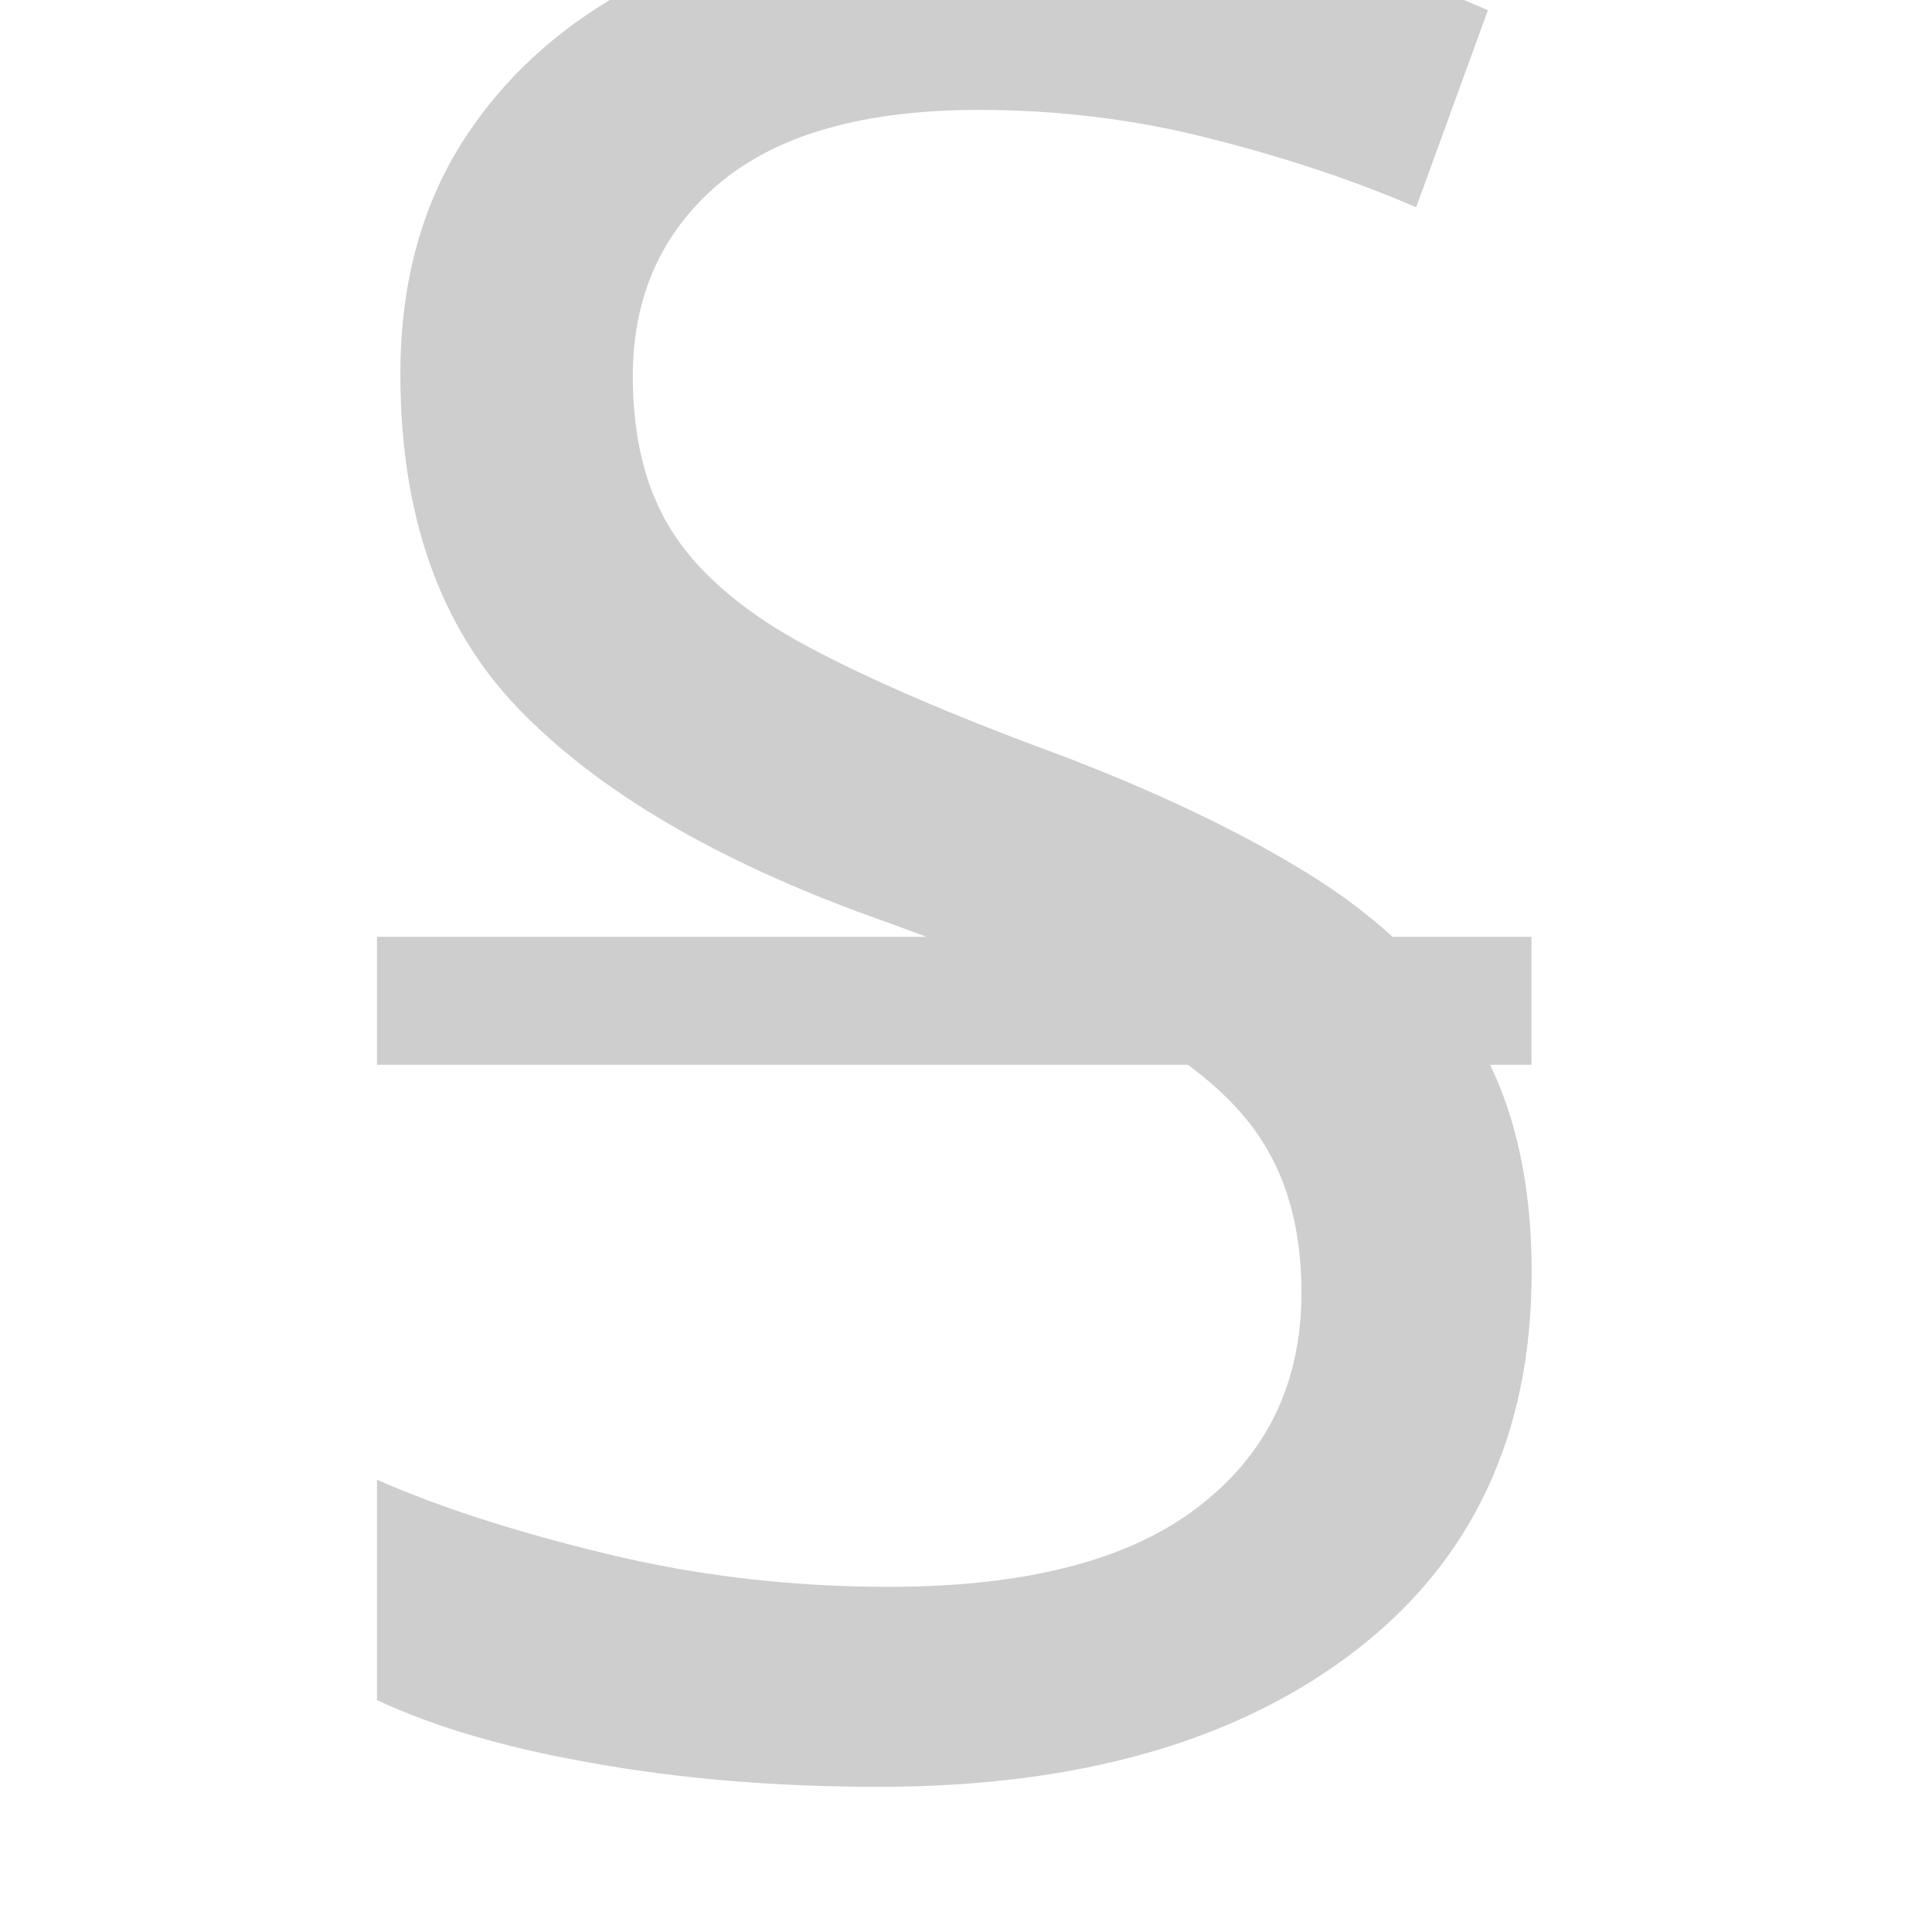
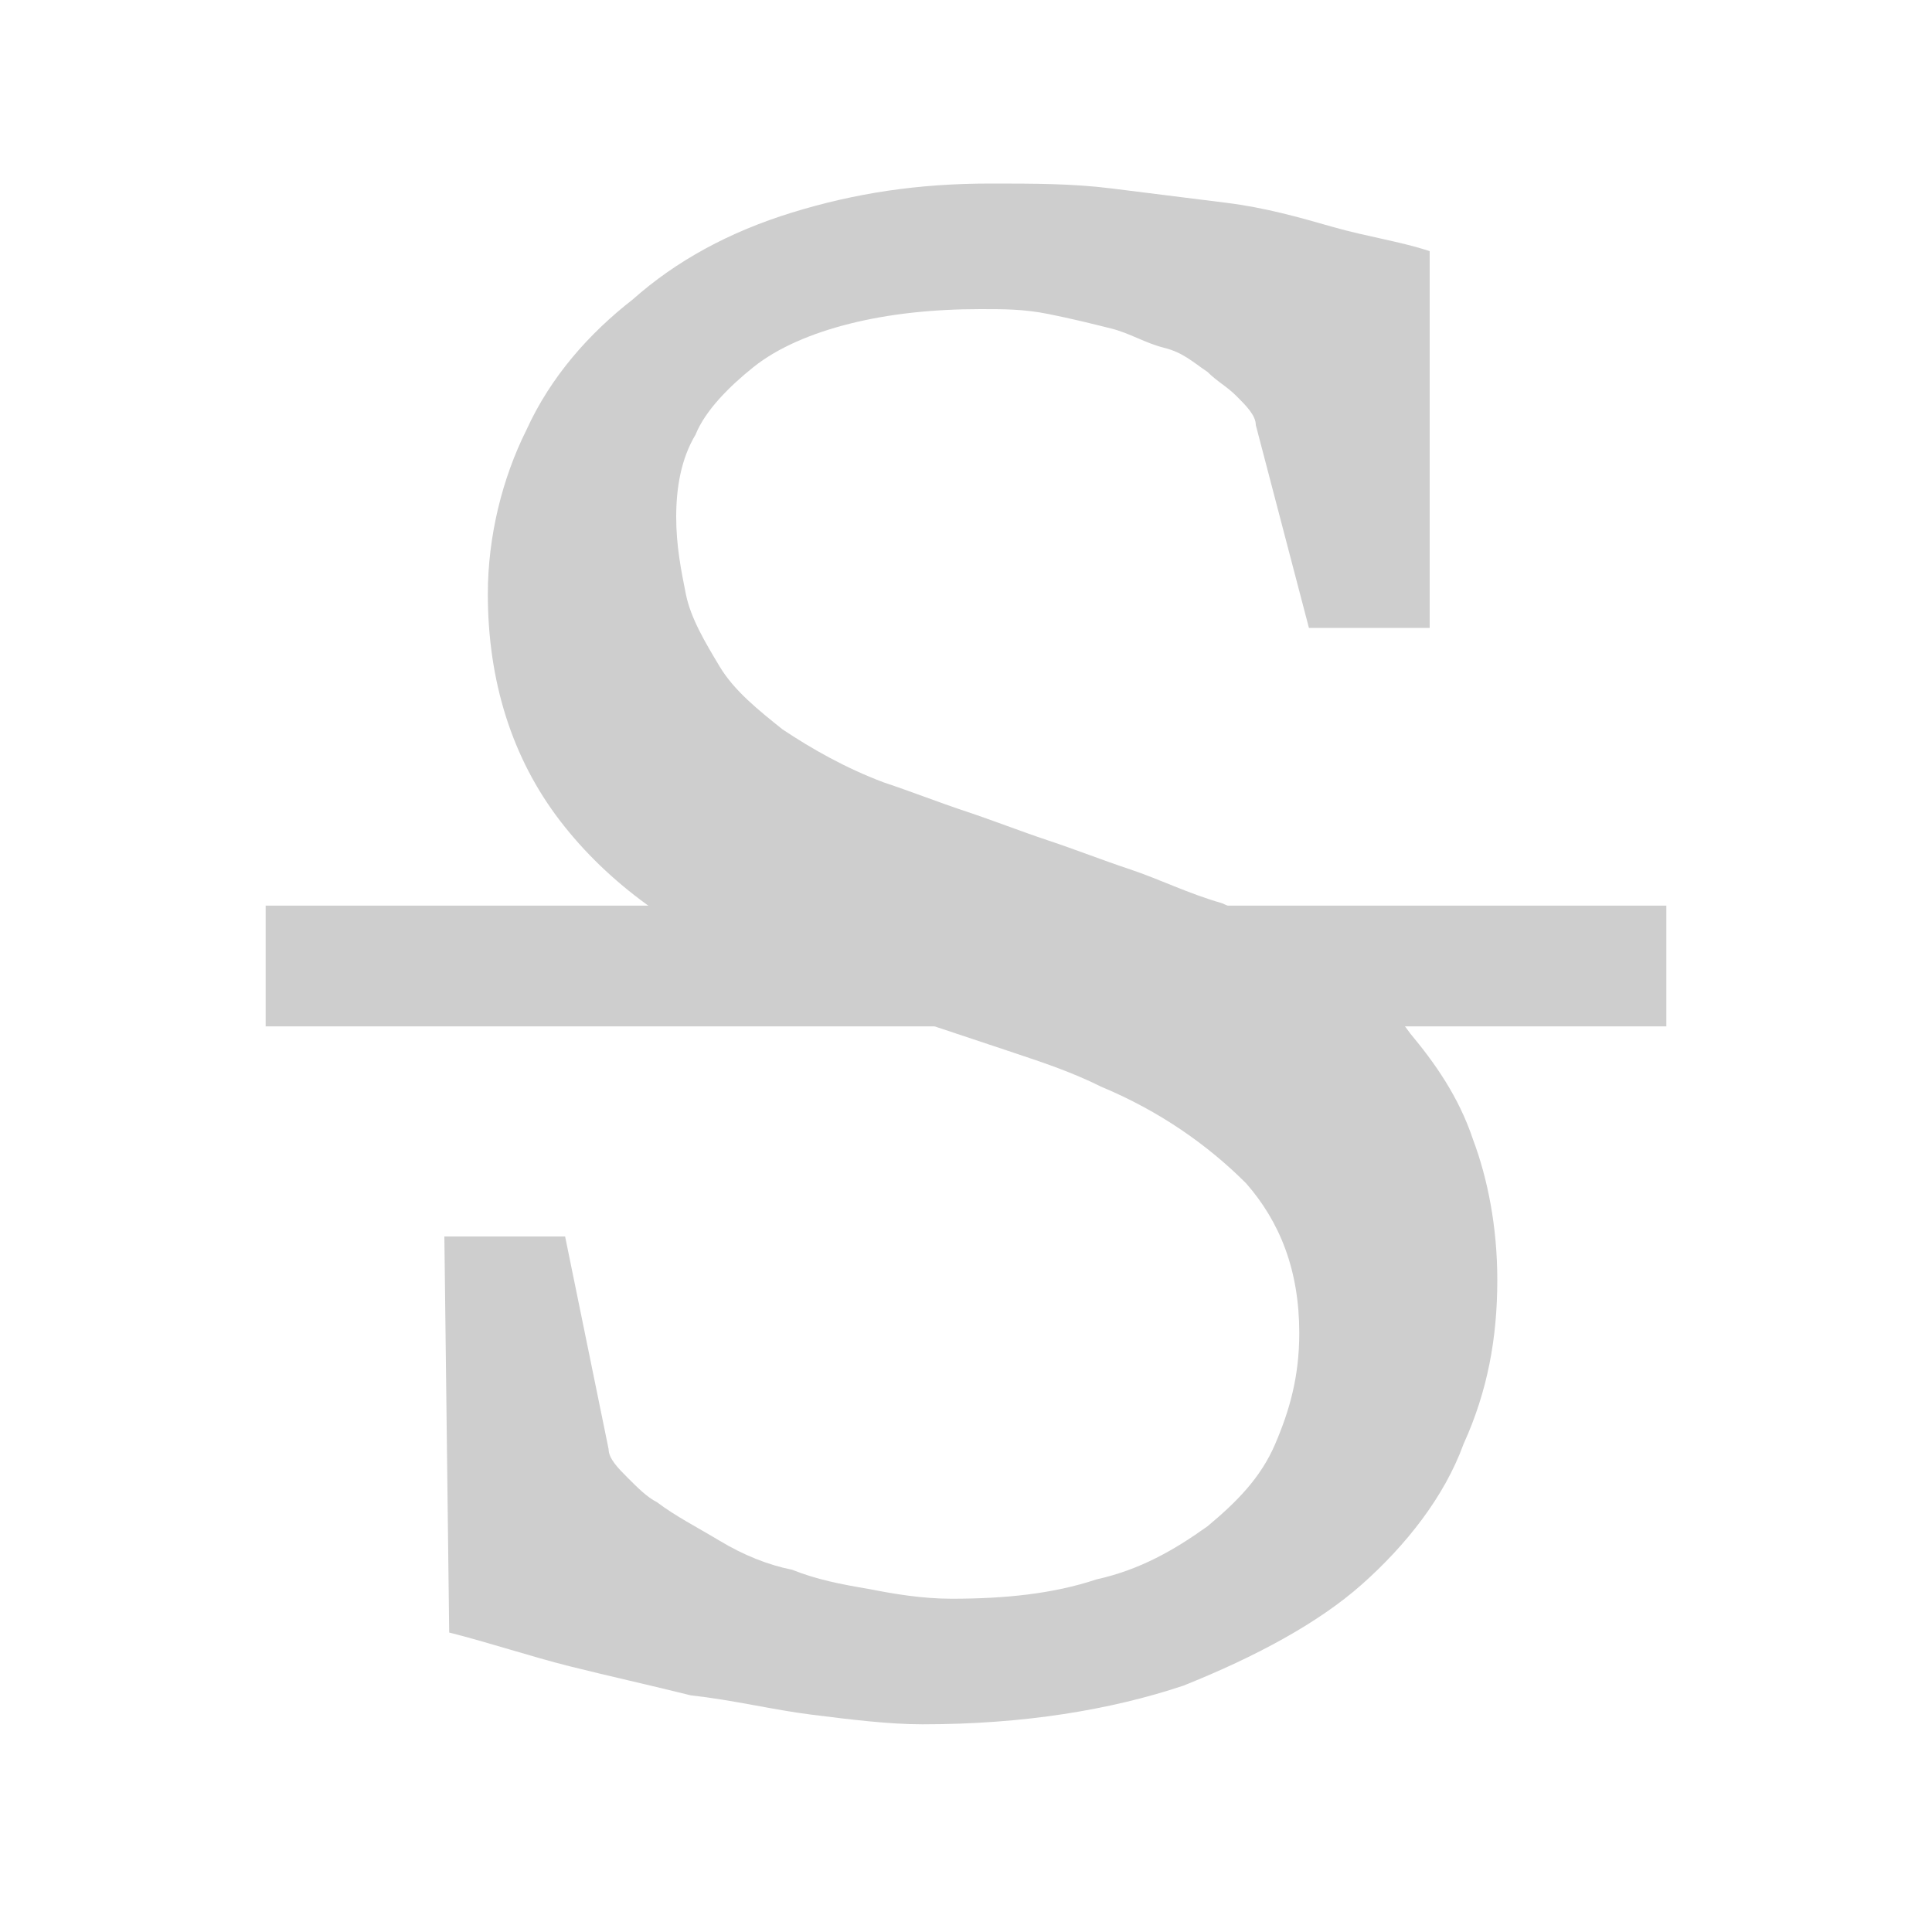
- <svg xmlns="http://www.w3.org/2000/svg" version="1.1" id="Layer_1" x="0px" y="0px" viewBox="0 0 40 40" style="enable-background:new 0 0 40 40;" xml:space="preserve">
+ <svg xmlns="http://www.w3.org/2000/svg" version="1.1" x="0px" y="0px" viewBox="0 0 40 40" style="enable-background:new 0 0 40 40;" xml:space="preserve">
  <style type="text/css">
- 	.st0{fill:none;}
- 	.st1{display:none;fill:#CECECE;}
- 	.st2{font-family:'SitkaText-Bold';}
- 	.st3{font-size:53px;}
- 	.st4{font-family:'SitkaText-Italic';}
- 	.st5{font-family:'SitkaText';}
- 	.st6{font-size:48px;}
- 	.st7{fill:#CECECE;}
+ 	.st0{display:none;}
+ 	.st1{display:inline;fill:none;}
+ 	.st2{display:inline;fill:#CECECE;}
+ 	.st3{fill:none;}
+ 	.st4{fill:#CECECE;}
+ 	.st5{display:none;fill:none;stroke:#CECECE;stroke-width:2;stroke-linecap:round;stroke-miterlimit:10;}
+ 	.st6{display:none;fill:#CECECE;}
+ 	.st7{fill:none;stroke:#CECECE;stroke-width:2.5;stroke-miterlimit:10;}
+ 	.st8{display:inline;fill:none;stroke:#CECECE;stroke-width:2;stroke-miterlimit:10;}
+ 	.st9{display:inline;fill:none;stroke:#CECECE;stroke-width:4;stroke-linecap:round;stroke-miterlimit:10;}
+ 	.st10{display:inline;fill:none;stroke:#CECECE;stroke-width:3;stroke-linecap:round;stroke-miterlimit:10;}
+ 	.st11{display:inline;fill:#75B6CC;}
+ 	.st12{display:inline;fill:#63E58E;}
+ 	.st13{display:inline;opacity:0.5;fill:#CECECE;}
+ 	.st14{display:inline;fill:none;stroke:#CECECE;stroke-width:1.5;stroke-linecap:round;stroke-miterlimit:10;}
+ 	.st15{display:inline;opacity:0.25;fill:#3C8199;}
+ 	.st16{display:inline;fill:#998D77;}
+ 	.st17{display:inline;fill:#82A5A8;}
+ 	.st18{display:inline;fill:#64CC66;}
+ 	.st19{display:inline;fill:#5B90C4;}
+ 	.st20{display:inline;fill:#CC5A5A;}
+ 	.st21{fill:none;stroke:#000000;stroke-width:0.25;stroke-miterlimit:10;}
</style>
-   <rect class="st0" width="40" height="40" />
-   <text transform="matrix(1 0 0 1 2.1216 36.4629)" class="st1 st2 st3">B</text>
-   <rect class="st0" width="40" height="40" />
-   <text transform="matrix(1 0 0 1 10.1538 36.4629)" class="st1 st4 st3">I</text>
-   <rect class="st0" width="40" height="40" />
-   <text transform="matrix(1 0 0 1 2.4004 33.0234)" class="st1 st5 st6" style="text-decoration: underline;">U</text>
-   <rect class="st0" width="40" height="40" />
-   <text transform="matrix(1 0 0 1 5.1016 36.4629)" class="st7 st5 st3" style="text-decoration: line-through;">S</text>
+   <g id="Layer_1">
+     <g class="st0">
+       <rect y="3" class="st1" width="40" height="40" />
+       <path class="st2" d="M5.8,34.2l3.3-1.3c0.2-0.1,0.4-0.2,0.6-0.4s0.2-0.4,0.2-0.7V9.5c0-0.3-0.1-0.5-0.2-0.7    C9.5,8.7,9.3,8.6,9.1,8.5L5.8,7.3V5.4H21c2.3,0,4.1,0.2,5.6,0.6C28,6.4,29.2,6.9,30,7.5c0.8,0.6,1.4,1.4,1.7,2.2    c0.3,0.8,0.5,1.7,0.5,2.5c0,1-0.2,1.9-0.5,2.7S31,16.4,30.5,17c-0.6,0.6-1.3,1.2-2.1,1.6c-0.8,0.4-1.7,0.8-2.7,1v0.2    c1.3,0.1,2.4,0.3,3.5,0.7c1.1,0.4,2,0.9,2.7,1.5c0.8,0.6,1.4,1.4,1.8,2.3s0.6,1.8,0.6,2.9c0,1.2-0.2,2.2-0.5,3.1S33,32,32.4,32.6    s-1.3,1.2-2.1,1.6c-0.8,0.4-1.7,0.8-2.6,1.1c-0.9,0.3-1.9,0.5-3,0.6c-1,0.1-2.1,0.2-3.1,0.2H5.8V34.2z M18.9,18.7    c1.1,0,2.1-0.1,2.8-0.3c0.8-0.2,1.4-0.5,1.8-0.9c0.5-0.4,0.8-0.8,1-1.4c0.2-0.5,0.3-1.2,0.3-1.9c0-1.8-0.4-3.2-1.3-4    C22.7,9.4,21.4,9,19.5,9h-2.6v9.7H18.9z M21.1,32.5c1.9,0,3.3-0.4,4.2-1.2c0.9-0.8,1.4-2,1.4-3.8c0-1-0.1-1.9-0.4-2.6    c-0.2-0.7-0.6-1.3-1.1-1.7s-1.2-0.8-2-0.9s-1.8-0.3-3-0.3h-3.3v10.5H21.1z" />
+     </g>
+     <g class="st0">
+       <rect y="2" class="st1" width="40" height="40" />
+       <path class="st2" d="M24.1,35H11.2l0.4-1.6l3.4-1c0.3-0.1,0.5-0.2,0.7-0.4c0.2-0.2,0.3-0.4,0.4-0.7l5.1-23.2    c0.1-0.3,0-0.5-0.1-0.7c-0.1-0.1-0.3-0.3-0.5-0.4L17.1,6l0.3-1.6h12.9L30,6l-2.5,0.8c-0.2,0.1-0.4,0.1-0.6,0.2    c-0.2,0.1-0.4,0.1-0.6,0.2c-0.2,0.1-0.4,0.2-0.5,0.4s-0.2,0.3-0.3,0.5l-5.1,23.2c-0.1,0.3,0,0.5,0.1,0.7c0.1,0.2,0.3,0.3,0.5,0.4    l3.5,1L24.1,35z" />
+     </g>
+     <g class="st0">
+       <rect y="2" class="st1" width="40" height="40" />
+       <path class="st2" d="M9.2,7.6C9.2,7.3,9.2,7.1,9,7S8.7,6.7,8.4,6.7l-3-1V4.2h11.6v1.4l-3,1c-0.2,0.1-0.4,0.2-0.5,0.3    c-0.1,0.1-0.2,0.4-0.2,0.6v15.1c0,0.5,0,1,0.1,1.5s0.2,1.1,0.4,1.7s0.5,1.1,0.8,1.6c0.3,0.5,0.8,0.9,1.3,1.3    c0.5,0.4,1.2,0.7,1.9,0.9c0.7,0.2,1.6,0.4,2.6,0.4c1,0,1.9-0.1,2.7-0.4s1.4-0.6,2-0.9c0.6-0.4,1.1-0.8,1.4-1.3    c0.4-0.5,0.7-1,0.9-1.6s0.4-1.1,0.5-1.6s0.1-1,0.1-1.5V7.7c0-0.3-0.1-0.5-0.2-0.6s-0.3-0.2-0.5-0.3l-3-1.1V4.2h10.1v1.4l-3,1.1    C31.3,6.9,31.2,7,31,7.1s-0.2,0.3-0.2,0.6v16.1c0,1.1-0.2,2.1-0.5,3c-0.3,0.9-0.8,1.7-1.3,2.3c-0.6,0.7-1.2,1.2-1.9,1.7    s-1.5,0.9-2.3,1.2c-0.8,0.3-1.6,0.5-2.4,0.7c-0.8,0.1-1.6,0.2-2.3,0.2c-1.8,0-3.4-0.2-4.7-0.7c-1.3-0.5-2.5-1.1-3.4-1.8    c-0.9-0.8-1.6-1.6-2-2.6c-0.5-1-0.7-2-0.7-3.1V7.6z" />
+       <path class="st2" d="M3.9,36.3v-2h32.3v2H3.9z" />
+     </g>
+     <g>
+       <rect y="2" class="st3" width="40" height="40" />
+       <path class="st4" d="M9.2,25.6h2.5l0.9,4.4c0,0.2,0.2,0.4,0.4,0.6s0.4,0.4,0.6,0.5c0.4,0.3,0.8,0.5,1.3,0.8s1,0.5,1.5,0.6    c0.5,0.2,1,0.3,1.6,0.4c0.5,0.1,1.1,0.2,1.7,0.2c1.1,0,2.1-0.1,3-0.4c0.9-0.2,1.6-0.6,2.3-1.1c0.6-0.5,1.1-1,1.4-1.7    c0.3-0.7,0.5-1.4,0.5-2.3c0-1.3-0.4-2.3-1.1-3.1c-0.8-0.8-1.8-1.5-3-2c-0.6-0.3-1.2-0.5-1.8-0.7c-0.6-0.2-1.2-0.4-1.8-0.6    s-1.2-0.4-1.8-0.6c-0.6-0.2-1.2-0.4-1.7-0.6c-1.7-0.7-3.1-1.7-4.1-3c-1-1.3-1.5-2.9-1.5-4.7c0-1.2,0.3-2.4,0.8-3.4    c0.5-1.1,1.3-2,2.2-2.7c0.9-0.8,2-1.4,3.3-1.8c1.3-0.4,2.6-0.6,4.1-0.6c0.9,0,1.7,0,2.5,0.1c0.8,0.1,1.6,0.2,2.4,0.3    c0.8,0.1,1.5,0.3,2.2,0.5c0.7,0.2,1.4,0.3,2,0.5v7.8h-2.5L26,8.8c0-0.2-0.2-0.4-0.4-0.6c-0.2-0.2-0.4-0.3-0.6-0.5    c-0.3-0.2-0.5-0.4-0.9-0.5s-0.7-0.3-1.1-0.4c-0.4-0.1-0.8-0.2-1.3-0.3c-0.5-0.1-0.9-0.1-1.4-0.1c-1,0-1.9,0.1-2.7,0.3    c-0.8,0.2-1.5,0.5-2,0.9c-0.5,0.4-1,0.9-1.2,1.4c-0.3,0.5-0.4,1.1-0.4,1.7c0,0.6,0.1,1.1,0.2,1.6c0.1,0.5,0.4,1,0.7,1.5    c0.3,0.5,0.8,0.9,1.3,1.3c0.6,0.4,1.3,0.8,2.1,1.1c0.6,0.2,1.1,0.4,1.7,0.6c0.6,0.2,1.1,0.4,1.7,0.6s1.1,0.4,1.7,0.6    c0.6,0.2,1.2,0.5,1.9,0.7c0.7,0.3,1.4,0.7,2.1,1.1c0.7,0.4,1.3,0.9,1.8,1.6c0.5,0.6,1,1.3,1.3,2.2c0.3,0.8,0.5,1.8,0.5,2.9    c0,1.2-0.2,2.3-0.7,3.4c-0.4,1.1-1.2,2.1-2.1,2.9s-2.2,1.5-3.7,2.1c-1.5,0.5-3.3,0.8-5.4,0.8c-0.7,0-1.5-0.1-2.3-0.2    c-0.8-0.1-1.6-0.3-2.5-0.4c-0.8-0.2-1.7-0.4-2.5-0.6c-0.8-0.2-1.7-0.5-2.5-0.7L9.2,25.6z" />
+     </g>
+     <g class="st0">
+       <rect class="st1" width="40" height="40" />
+       <path class="st2" d="M20,37.1c-0.6,0-1.2-0.1-1.8-0.3s-1-0.5-1.5-0.9s-0.7-0.8-1-1.4s-0.4-1.1-0.4-1.7s0.1-1.2,0.4-1.7    c0.2-0.5,0.6-1,1-1.4s0.9-0.7,1.5-0.9s1.2-0.3,1.8-0.3c0.6,0,1.2,0.1,1.8,0.3c0.6,0.2,1.1,0.5,1.5,0.9s0.8,0.9,1,1.4    c0.2,0.5,0.4,1.1,0.4,1.7s-0.1,1.2-0.4,1.7c-0.2,0.5-0.6,1-1,1.4s-0.9,0.7-1.5,0.9C21.3,36.9,20.7,37.1,20,37.1z M15.5,3.9V2.7h9    v1.2l-2.4,21.5H18L15.5,3.9z" />
+     </g>
+     <g class="st0">
+       <rect x="0.5" y="8" class="st1" width="40" height="40" />
+       <path class="st2" d="M1.9,31.5L3.7,31C4,31,4.1,30.9,4.3,30.7c0.1-0.1,0.2-0.3,0.2-0.6V11.3c0-0.3-0.1-0.5-0.2-0.6    c-0.1-0.2-0.4-0.3-0.7-0.4L1.9,9.6V8.9L7.3,8v9.7v0.9c0.5-0.6,0.9-1.1,1.4-1.5c0.4-0.4,0.9-0.6,1.3-0.8c0.4-0.2,0.8-0.3,1.3-0.4    c0.4-0.1,0.8-0.1,1.2-0.1c0.7,0,1.4,0.1,2,0.3c0.6,0.2,1.2,0.5,1.7,1c0.5,0.5,0.8,1,1.1,1.8c0.3,0.7,0.4,1.6,0.4,2.6v8.7    c0,0.3,0.1,0.5,0.2,0.6s0.3,0.3,0.5,0.3l1.6,0.5v0.9h-7.6v-0.9l1.7-0.5c0.2-0.1,0.3-0.2,0.5-0.3c0.1-0.1,0.2-0.4,0.2-0.6v-7.5    c0-0.7,0-1.4-0.1-2c-0.1-0.6-0.3-1.1-0.5-1.5c-0.3-0.4-0.6-0.7-1.1-0.9c-0.5-0.2-1.1-0.3-1.8-0.3c-0.3,0-0.7,0-1,0.1    s-0.7,0.2-1.1,0.3s-0.7,0.3-1,0.5c-0.3,0.2-0.6,0.5-0.8,0.8v10.7c0,0.2,0.1,0.4,0.2,0.6C7.6,30.9,7.8,31,8,31l1.5,0.5v0.9H1.9    V31.5z" />
+       <path class="st2" d="M23.2,30.7c1-0.8,2-1.5,3-2.2c0.9-0.7,1.8-1.3,2.5-1.8c0.8-0.6,1.5-1.1,2.1-1.6s1.1-1,1.6-1.6    c0.4-0.5,0.7-1.1,1-1.6c0.2-0.6,0.3-1.2,0.3-1.9c0-0.6-0.1-1.1-0.2-1.5c-0.1-0.5-0.3-0.8-0.5-1.2c-0.3-0.3-0.6-0.6-1-0.7    c-0.4-0.2-0.9-0.3-1.5-0.3c-0.6,0-1.2,0.1-1.8,0.4c-0.6,0.2-1.2,0.5-1.7,0.9c-0.5,0.3-1,0.7-1.5,1c-0.4,0.4-0.8,0.7-1.1,0.9h-0.5    l-0.4-2.9c0.2-0.1,0.6-0.3,1-0.5c0.4-0.2,0.9-0.4,1.5-0.6c0.6-0.2,1.2-0.4,1.9-0.5c0.7-0.2,1.4-0.2,2.1-0.2c1,0,1.9,0.1,2.7,0.3    c0.8,0.2,1.6,0.5,2.2,0.9s1.1,0.9,1.4,1.6c0.4,0.6,0.5,1.4,0.5,2.3c0,0.8-0.1,1.5-0.4,2.1s-0.6,1.2-1.1,1.8    c-0.5,0.5-1,1.1-1.6,1.6c-0.6,0.5-1.3,1-2.1,1.5s-1.6,1-2.5,1.5c-0.9,0.5-1.8,1.1-2.7,1.7v0.1l2.2-0.1h6.9c0.3,0,0.6-0.1,0.7-0.2    c0.2-0.1,0.3-0.3,0.3-0.6l0.4-1.9h1.1v5.3H23.2V30.7z" />
+     </g>
+     <g class="st0">
+       <rect y="11" class="st1" width="40" height="40" />
+       <path class="st2" d="M11.7,27.8l-7.9-6.7l7.9-6.6l1.8,1.9l-5.8,4.8l5.8,4.8L11.7,27.8z" />
+       <path class="st2" d="M24.7,16.1c0,0.7-0.1,1.2-0.3,1.8s-0.5,1-0.9,1.3s-0.8,0.7-1.3,0.9s-1.1,0.4-1.8,0.5l-0.1,2.2h-2.4l-0.2-4.4    h1.7c0.4,0,0.7-0.1,1-0.2s0.5-0.3,0.7-0.4s0.3-0.4,0.4-0.7s0.1-0.5,0.1-0.8c0-0.4-0.1-0.7-0.2-1s-0.4-0.6-0.8-0.9    s-0.8-0.4-1.3-0.6s-1.2-0.2-1.9-0.2h-0.7V11h0.8c1.2,0,2.3,0.1,3.2,0.4s1.6,0.7,2.3,1.1s1.1,1,1.4,1.6S24.7,15.4,24.7,16.1z     M21.1,26c0,0.3-0.1,0.5-0.2,0.7s-0.2,0.4-0.4,0.6s-0.4,0.3-0.6,0.4s-0.5,0.1-0.8,0.1s-0.5,0-0.7-0.1s-0.4-0.2-0.6-0.4    s-0.3-0.4-0.4-0.6s-0.2-0.5-0.2-0.7s0.1-0.5,0.2-0.7s0.2-0.4,0.4-0.6s0.4-0.3,0.6-0.4s0.5-0.1,0.7-0.1s0.5,0,0.8,0.1    s0.4,0.2,0.6,0.4s0.3,0.4,0.4,0.6S21.1,25.7,21.1,26z" />
+       <path class="st2" d="M28.3,14.5l7.9,6.6l-7.9,6.7L26.5,26l5.8-4.8l-5.8-4.8L28.3,14.5z" />
+     </g>
+     <g class="st0">
+       <rect x="10" y="13" class="st1" width="40" height="40" />
+       <path class="st2" d="M26.1,32l2.1-0.6c0.1,0,0.2-0.1,0.3-0.2s0.1-0.2,0.1-0.3V17.7h-3.8c-0.1,0-0.2,0-0.3,0.1s-0.1,0.2-0.1,0.3    l-0.5,2.6h-1.6v-4.6h15.7v4.6h-1.6L35.7,18c0-0.1-0.1-0.2-0.1-0.3c-0.1-0.1-0.2-0.1-0.3-0.1h-3.9v13.2c0,0.1,0,0.3,0.1,0.3    c0.1,0.1,0.2,0.1,0.3,0.2l2.1,0.6V33h-7.8V32z" />
+     </g>
+     <g class="st0">
+       <rect x="-7" y="7.5" class="st1" width="40" height="40" />
+       <path class="st2" d="M7.5,31.7l2.9-0.9c0.2-0.1,0.4-0.2,0.5-0.3c0.1-0.1,0.2-0.3,0.2-0.6V9.7H5.3c-0.2,0-0.4,0.1-0.5,0.2    s-0.2,0.3-0.3,0.5l-0.7,3.8H1.7V7.5h22.6v6.6h-2.1l-0.7-3.8c0-0.2-0.1-0.4-0.3-0.5c-0.1-0.1-0.3-0.2-0.5-0.2h-5.9v20.3    c0,0.3,0.1,0.5,0.2,0.6c0.1,0.1,0.3,0.2,0.5,0.3l2.9,0.9V33h-11V31.7z" />
+     </g>
+     <g class="st0">
+       <rect x="-24" class="st1" width="40" height="40" />
+       <path class="st2" d="M5.7,9.8l1.6-0.4c0.1,0,0.1-0.1,0.2-0.1s0.1-0.1,0.1-0.2V4.8l0.1-0.9L7.5,3.9l-2,0.4V3.7l2.8-1.3h0.6    c0,0.2,0,0.3,0,0.5s0,0.4,0,0.6c0,0.2,0,0.4,0,0.6s0,0.4,0,0.5v4.5c0,0.1,0,0.2,0.1,0.2c0,0.1,0.1,0.1,0.2,0.1l1.5,0.4v0.5h-5V9.8    z" />
+       <path class="st2" d="M12.8,9.5c0-0.1,0-0.3,0.1-0.4C12.9,9,13,8.9,13.1,8.8s0.2-0.2,0.3-0.2c0.1-0.1,0.3-0.1,0.4-0.1    c0.1,0,0.3,0,0.4,0.1c0.1,0.1,0.2,0.1,0.3,0.2c0.1,0.1,0.2,0.2,0.2,0.3c0.1,0.1,0.1,0.3,0.1,0.4c0,0.1,0,0.3-0.1,0.4    c-0.1,0.1-0.1,0.2-0.2,0.3c-0.1,0.1-0.2,0.2-0.3,0.2c-0.1,0.1-0.3,0.1-0.4,0.1c-0.1,0-0.3,0-0.4-0.1c-0.1-0.1-0.2-0.1-0.3-0.2    c-0.1-0.1-0.2-0.2-0.2-0.3C12.8,9.8,12.8,9.6,12.8,9.5z" />
+       <path class="st2" d="M3.5,21.5c0.5-0.3,0.9-0.6,1.3-0.9c0.4-0.3,0.8-0.5,1.2-0.8c0.4-0.3,0.7-0.5,1-0.8c0.3-0.2,0.5-0.5,0.8-0.8    s0.4-0.5,0.5-0.8s0.2-0.5,0.2-0.8c0-0.3,0-0.5-0.1-0.7c-0.1-0.2-0.1-0.4-0.3-0.5s-0.3-0.2-0.5-0.3C7.4,15.1,7.2,15,6.9,15    c-0.3,0-0.5,0.1-0.8,0.2c-0.3,0.1-0.5,0.2-0.8,0.4C5,15.7,4.8,15.8,4.6,16s-0.4,0.3-0.5,0.4H3.8l-0.1-1.4c0.1-0.1,0.3-0.1,0.5-0.2    c0.2-0.1,0.4-0.2,0.7-0.2c0.2-0.1,0.5-0.1,0.8-0.2c0.3-0.1,0.6-0.1,1-0.1c0.5,0,0.9,0,1.3,0.1s0.7,0.2,1,0.4s0.5,0.4,0.7,0.7    c0.2,0.3,0.3,0.6,0.3,1c0,0.3-0.1,0.6-0.2,0.9c-0.1,0.3-0.3,0.5-0.5,0.8C9,18.5,8.8,18.7,8.5,19c-0.3,0.2-0.6,0.5-0.9,0.7    c-0.3,0.2-0.7,0.5-1.1,0.7c-0.4,0.2-0.8,0.5-1.2,0.8v0.1l1.1-0.1h2.8c0.1,0,0.2,0,0.3-0.1c0.1,0,0.1-0.1,0.1-0.2l0.2-0.9h0.7v2.4    H3.5V21.5z" />
+       <path class="st2" d="M12.8,21.5c0-0.1,0-0.3,0.1-0.4c0.1-0.1,0.1-0.2,0.2-0.3s0.2-0.2,0.3-0.2c0.1-0.1,0.3-0.1,0.4-0.1    c0.1,0,0.3,0,0.4,0.1c0.1,0.1,0.2,0.1,0.3,0.2c0.1,0.1,0.2,0.2,0.2,0.3c0.1,0.1,0.1,0.3,0.1,0.4c0,0.1,0,0.3-0.1,0.4    c-0.1,0.1-0.1,0.2-0.2,0.3c-0.1,0.1-0.2,0.2-0.3,0.2c-0.1,0.1-0.3,0.1-0.4,0.1c-0.1,0-0.3,0-0.4-0.1c-0.1-0.1-0.2-0.1-0.3-0.2    c-0.1-0.1-0.2-0.2-0.2-0.3C12.8,21.8,12.8,21.6,12.8,21.5z" />
+       <path class="st2" d="M3.6,34.7h0.3c0.1,0.1,0.3,0.2,0.5,0.3c0.2,0.1,0.5,0.3,0.7,0.4s0.6,0.2,0.9,0.3c0.3,0.1,0.6,0.1,0.9,0.1    c0.3,0,0.6,0,0.9-0.1c0.3-0.1,0.5-0.2,0.6-0.4s0.3-0.4,0.4-0.7c0.1-0.3,0.1-0.5,0.1-0.9c0-0.3,0-0.6-0.1-0.8    c-0.1-0.2-0.2-0.5-0.4-0.6C8.3,32.2,8,32,7.7,31.9s-0.6-0.2-1.1-0.2h-1v-1h0.8c0.7,0,1.2-0.2,1.5-0.5c0.3-0.3,0.5-0.8,0.5-1.5    c0-0.2,0-0.5-0.1-0.7c0-0.2-0.1-0.4-0.2-0.5c-0.1-0.1-0.3-0.3-0.5-0.4c-0.2-0.1-0.4-0.1-0.7-0.1c-0.3,0-0.5,0-0.8,0.1    c-0.3,0.1-0.5,0.2-0.8,0.3c-0.2,0.1-0.5,0.2-0.7,0.4c-0.2,0.1-0.4,0.2-0.5,0.3H4l0-1.4c0.1,0,0.2-0.1,0.4-0.2    c0.2-0.1,0.4-0.1,0.6-0.2s0.5-0.1,0.8-0.2s0.6-0.1,0.9-0.1c0.4,0,0.9,0.1,1.3,0.2C8.4,26.6,8.7,26.8,9,27c0.3,0.2,0.6,0.4,0.7,0.7    c0.2,0.3,0.3,0.6,0.3,1c0,0.2,0,0.4-0.1,0.7c-0.1,0.2-0.2,0.5-0.4,0.7c-0.2,0.2-0.4,0.4-0.7,0.6c-0.3,0.2-0.7,0.4-1.1,0.5l0,0.1    c0.2,0,0.4,0.1,0.6,0.1c0.2,0,0.4,0.1,0.6,0.2c0.2,0.1,0.4,0.2,0.5,0.3c0.2,0.1,0.3,0.3,0.5,0.5c0.1,0.2,0.2,0.4,0.3,0.6    s0.1,0.5,0.1,0.8c0,0.3-0.1,0.6-0.2,0.9c-0.1,0.3-0.3,0.5-0.4,0.8c-0.2,0.2-0.4,0.4-0.7,0.6c-0.3,0.2-0.5,0.3-0.8,0.4    c-0.3,0.1-0.6,0.2-0.9,0.3c-0.3,0.1-0.6,0.1-1,0.1c-0.3,0-0.7,0-1-0.1c-0.3,0-0.6-0.1-0.8-0.2c-0.2-0.1-0.5-0.1-0.6-0.2    c-0.2-0.1-0.3-0.1-0.5-0.2L3.6,34.7z" />
+       <path class="st2" d="M12.8,33.5c0-0.1,0-0.3,0.1-0.4c0.1-0.1,0.1-0.2,0.2-0.3c0.1-0.1,0.2-0.2,0.3-0.2c0.1-0.1,0.3-0.1,0.4-0.1    c0.1,0,0.3,0,0.4,0.1c0.1,0.1,0.2,0.1,0.3,0.2c0.1,0.1,0.2,0.2,0.2,0.3c0.1,0.1,0.1,0.3,0.1,0.4c0,0.1,0,0.3-0.1,0.4    c-0.1,0.1-0.1,0.2-0.2,0.3c-0.1,0.1-0.2,0.2-0.3,0.2c-0.1,0.1-0.3,0.1-0.4,0.1c-0.1,0-0.3,0-0.4-0.1c-0.1-0.1-0.2-0.1-0.3-0.2    c-0.1-0.1-0.2-0.2-0.2-0.3C12.8,33.8,12.8,33.6,12.8,33.5z" />
+     </g>
+     <g class="st0">
+       <rect x="-16" y="9" class="st1" width="72" height="72" />
+       <path class="st2" d="M13.7,28.1c-1,0-1.9-0.2-2.6-0.5c-0.7-0.3-1.3-0.8-1.8-1.4c-0.5-0.6-0.8-1.3-1-2.2c-0.2-0.8-0.3-1.8-0.3-2.9    c0-1.4,0.3-2.7,0.9-3.9c0.6-1.2,1.3-2.3,2.3-3.3c0.9-1,2-1.9,3.1-2.7c1.1-0.8,2.2-1.5,3.3-2.1l1.8,2.6c-0.9,0.6-1.6,1.2-2.2,1.8    c-0.6,0.6-1.1,1.2-1.5,1.7c-0.4,0.6-0.8,1.1-1,1.6s-0.5,1-0.7,1.5c0.8,0.5,1.5,0.9,2,1.2c0.6,0.4,1,0.7,1.4,1.1    c0.4,0.4,0.6,0.8,0.8,1.2s0.3,1,0.3,1.6c0,0.5-0.1,1-0.3,1.5c-0.2,0.5-0.5,1-0.9,1.4c-0.4,0.4-0.9,0.8-1.5,1.1    C15.1,28,14.4,28.1,13.7,28.1z M27.1,28.1c-1,0-1.9-0.2-2.6-0.5c-0.7-0.3-1.3-0.8-1.8-1.4c-0.5-0.6-0.8-1.3-1-2.2    c-0.2-0.8-0.3-1.8-0.3-2.9c0-1.4,0.3-2.7,0.9-3.9c0.6-1.2,1.4-2.3,2.3-3.3c0.9-1,1.9-1.9,3.1-2.7c1.1-0.8,2.2-1.5,3.3-2.1l1.8,2.6    c-0.9,0.6-1.6,1.2-2.2,1.8c-0.6,0.6-1.1,1.2-1.5,1.7c-0.4,0.6-0.8,1.1-1,1.6s-0.5,1-0.7,1.5c0.8,0.5,1.4,0.9,2,1.2    c0.6,0.4,1,0.7,1.4,1.1c0.4,0.4,0.7,0.8,0.8,1.2s0.3,1,0.3,1.6c0,0.5-0.1,1-0.3,1.5s-0.5,1-0.9,1.4c-0.4,0.4-0.9,0.8-1.5,1.1    C28.5,28,27.8,28.1,27.1,28.1z" />
+     </g>
+     <g class="st0">
+       <rect y="8" class="st1" width="40" height="40" />
+       <path class="st2" d="M12.4,18.9c0,1.1-0.2,2-0.5,2.9c-0.3,0.8-0.7,1.5-1.3,2S9.5,24.7,8.8,25s-1.5,0.4-2.4,0.4    c-0.4,0-0.8,0-1.2-0.1c-0.4,0-0.8-0.1-1.2-0.2v5.1H2V13h1.9L4,15c0.6-0.8,1.3-1.4,2-1.8c0.7-0.3,1.4-0.5,2.2-0.5    c0.7,0,1.3,0.1,1.8,0.4c0.5,0.3,1,0.7,1.3,1.2c0.4,0.5,0.6,1.2,0.8,1.9C12.3,17.1,12.4,18,12.4,18.9z M10.3,19    c0-0.6,0-1.2-0.1-1.8c-0.1-0.5-0.2-1-0.4-1.4c-0.2-0.4-0.5-0.7-0.8-0.9c-0.3-0.2-0.7-0.3-1.1-0.3c-0.3,0-0.5,0-0.8,0.1    c-0.3,0.1-0.6,0.2-0.9,0.4c-0.3,0.2-0.6,0.5-0.9,0.8c-0.3,0.3-0.7,0.7-1.1,1.2v5.9c0.4,0.2,0.8,0.3,1.2,0.4    c0.4,0.1,0.9,0.1,1.3,0.1c1.1,0,2-0.4,2.7-1.2C9.9,21.7,10.3,20.6,10.3,19z" />
+       <path class="st2" d="M15.6,13h1.9l0.1,2.3c0.7-0.9,1.4-1.5,2.1-1.9c0.7-0.4,1.4-0.6,2.1-0.6c1.3,0,2.2,0.4,2.9,1.2    c0.7,0.8,1,2,0.9,3.7h-2.1c0-1.1-0.1-1.9-0.5-2.3c-0.3-0.5-0.8-0.7-1.5-0.7c-0.3,0-0.6,0.1-0.9,0.2c-0.3,0.1-0.6,0.3-0.9,0.5    c-0.3,0.2-0.6,0.5-1,0.9c-0.3,0.4-0.7,0.8-1.1,1.3v7.9h-2.1V13z" />
+       <path class="st2" d="M38.6,18.5c0,0.3,0,0.6,0,0.8c0,0.2,0,0.4,0,0.6h-8.6c0,1.3,0.3,2.2,1,2.9c0.7,0.7,1.7,1,3,1    c0.4,0,0.7,0,1.1,0c0.4,0,0.7-0.1,1-0.1s0.7-0.1,1-0.2c0.3-0.1,0.6-0.1,0.8-0.2v1.7c-0.6,0.2-1.2,0.3-2,0.4    c-0.7,0.1-1.5,0.2-2.3,0.2c-1,0-2-0.1-2.7-0.4s-1.4-0.7-1.9-1.2c-0.5-0.5-0.8-1.2-1.1-2c-0.2-0.8-0.3-1.7-0.3-2.7    c0-0.9,0.1-1.7,0.4-2.4c0.2-0.8,0.6-1.4,1.1-2c0.5-0.6,1.1-1,1.8-1.4s1.5-0.5,2.4-0.5c0.9,0,1.6,0.1,2.3,0.4    c0.7,0.3,1.2,0.6,1.7,1.1c0.5,0.5,0.8,1.1,1,1.8C38.4,16.8,38.6,17.6,38.6,18.5z M36.3,18.2c0-0.5,0-1-0.2-1.5    c-0.1-0.5-0.3-0.8-0.6-1.2c-0.3-0.3-0.6-0.6-1-0.8c-0.4-0.2-0.9-0.3-1.4-0.3c-0.5,0-0.9,0.1-1.3,0.3c-0.4,0.2-0.7,0.4-1,0.8    c-0.3,0.3-0.5,0.7-0.7,1.2c-0.2,0.5-0.3,1-0.3,1.5H36.3z" />
+     </g>
+     <line class="st5" x1="20" y1="7" x2="35.5" y2="7" />
+     <line class="st5" x1="20.5" y1="19.8" x2="36" y2="19.8" />
+     <line class="st5" x1="20.5" y1="32.5" x2="36" y2="32.5" />
+     <circle class="st6" cx="8" cy="7" r="3" />
+     <circle class="st6" cx="8" cy="20" r="3" />
+     <circle class="st6" cx="8" cy="33" r="3" />
+     <g class="st0">
+       <rect x="-41.2" y="-24" class="st1" width="14.6" height="14.8" />
+     </g>
+     <line class="st7" x1="5.5" y1="20" x2="34.5" y2="20" />
+   </g>
+   <g id="hide" class="st0">
+     <path class="st2" d="M25.3,11.5l-3,3c-0.7-0.3-1.5-0.5-2.3-0.5c-3.2,0-5.8,2.6-5.8,5.8c0,0.8,0.2,1.6,0.5,2.3l-4.2,4.2   c-4.7-2.7-8-6.4-8-6.4s8.2-9.3,17.5-9.3C21.8,10.6,23.6,10.9,25.3,11.5z" />
+     <path class="st2" d="M29,13.2L35.2,7c0.2-0.2,0.3-0.5,0.3-0.8c0-0.3-0.1-0.6-0.3-0.8c-0.1-0.1-0.2-0.2-0.3-0.2   c-0.4-0.2-1-0.1-1.3,0.2L4.8,34c-0.1,0.1-0.2,0.3-0.3,0.4c0,0.1-0.1,0.3-0.1,0.4c0,0.3,0.1,0.6,0.3,0.8c0.5,0.5,1.2,0.5,1.6,0   l7.6-7.6c1.9,0.7,3.9,1.2,5.9,1.2c9.3,0,17.5-9.3,17.5-9.3S34,15.9,29,13.2z M20,25.7c-1,0-2-0.3-2.9-0.7l7.9-7.9   c0.5,0.8,0.7,1.8,0.7,2.9C25.8,23.1,23.2,25.7,20,25.7z" />
+   </g>
+   <g id="Layer_12" class="st0">
+     <ellipse class="st2" cx="8.5" cy="33.8" rx="5.1" ry="4.5" />
+     <ellipse class="st2" cx="29" cy="27.3" rx="5.1" ry="4.5" />
+     <line class="st8" x1="12.6" y1="34.1" x2="12.6" y2="7.8" />
+     <line class="st8" x1="33.1" y1="27.7" x2="33.1" y2="4" />
+     <line class="st9" x1="13.6" y1="7.8" x2="32.1" y2="4" />
+     <line class="st8" x1="12.6" y1="13.3" x2="33.1" y2="9.4" />
+   </g>
+   <g id="Layer_13" class="st0">
+     <line class="st10" x1="6" y1="30.5" x2="6" y2="34.5" />
+     <line class="st10" x1="34" y1="30.5" x2="34" y2="34.5" />
+     <line class="st10" x1="6" y1="34.5" x2="34" y2="34.5" />
+     <path class="st2" d="M27.1,19.2l-6.6,8.9c-0.3,0.4-0.8,0.4-1.1,0l-6.6-8.9c-0.3-0.4,0-1.1,0.5-1.1h2.4c0.4,0,0.7-0.3,0.7-0.7V5.9   c0-0.4,0.3-0.7,0.7-0.7h5.7c0.4,0,0.7,0.3,0.7,0.7v11.5c0,0.4,0.3,0.7,0.7,0.7h2.4C27.1,18.1,27.4,18.7,27.1,19.2z" />
+   </g>
+   <g id="url" class="st0">
+     <path class="st11" d="M36,20.7c-0.3,8.2-6.8,14.8-15,15.3c1-1.3,1.7-3.3,4-5c4-3-2-3-4-2s-4-6-5-10s-7,0-6,5c0.8,4-1.6,3.9-2.6,5.9   C5.3,27.2,4,23.7,4,20C4,12.5,9.2,6.2,16.2,4.5C13.7,6.7,11.6,9.8,14,9c3-1,10,1,10,3s3,12,4,9s0-9,2-8s2,8,4,8   C34.6,21,35.3,20.9,36,20.7z" />
+     <path class="st12" d="M25,31c-2.3,1.7-2.9,3.7-4,5c-0.3,0-0.7,0-1,0c-5.1,0-9.6-2.4-12.6-6.1c1-2,3.4-1.9,2.6-5.9c-1-5,5-9,6-5   s3,11,5,10S29,28,25,31z" />
+     <path class="st12" d="M36,20c0,0.2,0,0.5,0,0.7c-0.7,0.2-1.4,0.3-2,0.3c-2,0-2-7-4-8s-1,5-2,8s-4-7-4-9s-7-4-10-3   c-2.4,0.8-0.3-2.3,2.2-4.5C17.4,4.2,18.7,4,20,4C28.8,4,36,11.2,36,20z" />
+   </g>
+   <g id="Layer_9" class="st0">
+ </g>
+   <g id="pad" class="st0">
+     <path class="st13" d="M34.4,33.5H5.6c-1.4,0-2.6-1.1-2.6-2.6V9.1c0-1.4,1.1-2.6,2.6-2.6h28.9c1.4,0,2.6,1.1,2.6,2.6v21.9   C37,32.4,35.9,33.5,34.4,33.5z" />
+     <line class="st14" x1="20" y1="7.8" x2="16.5" y2="11.3" />
+     <line class="st14" x1="20" y1="7.8" x2="23.5" y2="11.3" />
+     <line class="st14" x1="20" y1="32.3" x2="23.5" y2="28.8" />
+     <line class="st14" x1="20" y1="32.3" x2="16.5" y2="28.8" />
+     <line class="st14" x1="35.8" y1="20" x2="32.3" y2="16.5" />
+     <line class="st14" x1="35.8" y1="20" x2="32.3" y2="23.5" />
+     <line class="st14" x1="4.3" y1="20" x2="7.8" y2="23.5" />
+     <line class="st14" x1="4.3" y1="20" x2="7.8" y2="16.5" />
+   </g>
+   <g id="img" class="st0">
+     <path class="st13" d="M34.4,6.5H5.6C4.2,6.5,3,7.6,3,9.1v21.9c0,1.4,1.2,2.6,2.6,2.6h28.9c1.4,0,2.6-1.2,2.6-2.6V9.1   C37,7.6,35.8,6.5,34.4,6.5z M35,29.3c0,1.4-1.2,2.6-2.6,2.6H7.6c-1.4,0-2.6-1.1-2.6-2.6V10.6c0-1.4,1.2-2.6,2.6-2.6h24.9   c1.4,0,2.6,1.2,2.6,2.6V29.3z" />
+     <path class="st15" d="M29,16c-0.3,0-0.6,0.1-0.8,0.2H33v11.5c0,0.8-0.3,1.5-0.9,1.9c-0.5,0.4-1,0.6-1.7,0.6H9.6   c-1.4,0-2.6-1.1-2.6-2.6V12.2c0-1.4,1.2-2.6,2.6-2.6h20.9c1.4,0,2.6,1.1,2.6,2.6v3c-0.4-0.1-0.9-0.2-1.5-0.2C30.1,15,29,15.5,29,16   L29,16z" />
+     <path class="st16" d="M32.1,29.7c-0.5,0.4-1,0.6-1.7,0.6H11.7c0-0.2,0-0.4,0.1-0.6l4.5-6.7c0.1,0.1,0.3,0.1,0.6-0.1c2-1,3-1,4,0   s4,1,4,0s1.7-0.7,2.4-0.3L32.1,29.7z" />
+     <path class="st2" d="M27.4,22.7C26.7,22.3,25,22,25,23s-3,1-4,0s-2-1-4,0c-0.4,0.2-0.6,0.2-0.6,0.1l5-7.4c0.3-0.5,1-0.5,1.3,0   L27.4,22.7z" />
+     <path class="st2" d="M17,15H8c0-0.5,0.9-1,2-1c0.4,0,0.8,0,1.1,0.1c0.2-0.7,1-1.1,1.9-1.1c0.9,0,1.7,0.5,1.9,1.1   c0.2,0,0.4-0.1,0.6-0.1C16.3,14,17,14.5,17,15z" />
+     <path class="st2" d="M33,15.2v1h-4.8c0.2-0.1,0.5-0.2,0.8-0.2v0c0-0.5,1.1-1,2.5-1C32.1,15,32.6,15.1,33,15.2z" />
+     <path class="st2" d="M16,21.5h-3c-0.1,0-0.1,0-0.2,0c0,0,0,0,0,0H8C8,21.2,8.7,21,9.5,21c0.2,0,0.3,0,0.5,0v0c0-0.5,0.7-1,1.5-1   c0.6,0,1.1,0.2,1.3,0.5c0.1,0,0.1,0,0.2,0c0.3,0,0.5,0.2,0.5,0.5C14.9,21,16,21.2,16,21.5z" />
+     <path class="st17" d="M13,21.5h-0.2c0,0,0,0,0,0C12.9,21.5,12.9,21.5,13,21.5z" />
+   </g>
+   <g id="Layer_4" class="st0">
+     <rect x="9" y="6" class="st2" width="22" height="3" />
+     <rect x="4" y="14.3" class="st2" width="32" height="3" />
+     <rect x="10" y="22.7" class="st2" width="20" height="3" />
+     <rect x="2" y="31" class="st2" width="36" height="3" />
+   </g>
+   <g id="Layer_5" class="st0">
+     <rect x="2" y="6" class="st2" width="22" height="3" />
+     <rect x="2" y="14.3" class="st2" width="32" height="3" />
+     <rect x="2" y="22.7" class="st2" width="20" height="3" />
+     <rect x="2" y="31" class="st2" width="36" height="3" />
+   </g>
+   <g id="Layer_6" class="st0">
+     <rect x="16" y="6" class="st2" width="22" height="3" />
+     <rect x="6" y="14.3" class="st2" width="32" height="3" />
+     <rect x="18" y="22.7" class="st2" width="20" height="3" />
+     <rect x="2" y="31" class="st2" width="36" height="3" />
+   </g>
+   <g id="color" class="st0">
+     <circle class="st18" cx="26" cy="25" r="10" />
+     <circle class="st19" cx="14" cy="25" r="10" />
+     <circle class="st20" cx="20" cy="15" r="10" />
+   </g>
+   <g id="Layer_2">
+     <line class="st21" x1="-3" y1="33" x2="-28" y2="33" />
+     <line class="st21" x1="-3" y1="8" x2="-28" y2="8" />
+     <g>
+ 	</g>
+     <g>
+ 	</g>
+     <g>
+ 	</g>
+     <g>
+ 	</g>
+     <g>
+ 	</g>
+     <g>
+ 	</g>
+     <g>
+ 	</g>
+     <g>
+ 	</g>
+     <g>
+ 	</g>
+     <g>
+ 	</g>
+     <g>
+ 	</g>
+     <g>
+ 	</g>
+     <g>
+ 	</g>
+     <g>
+ 	</g>
+     <g>
+ 	</g>
+   </g>
</svg>
